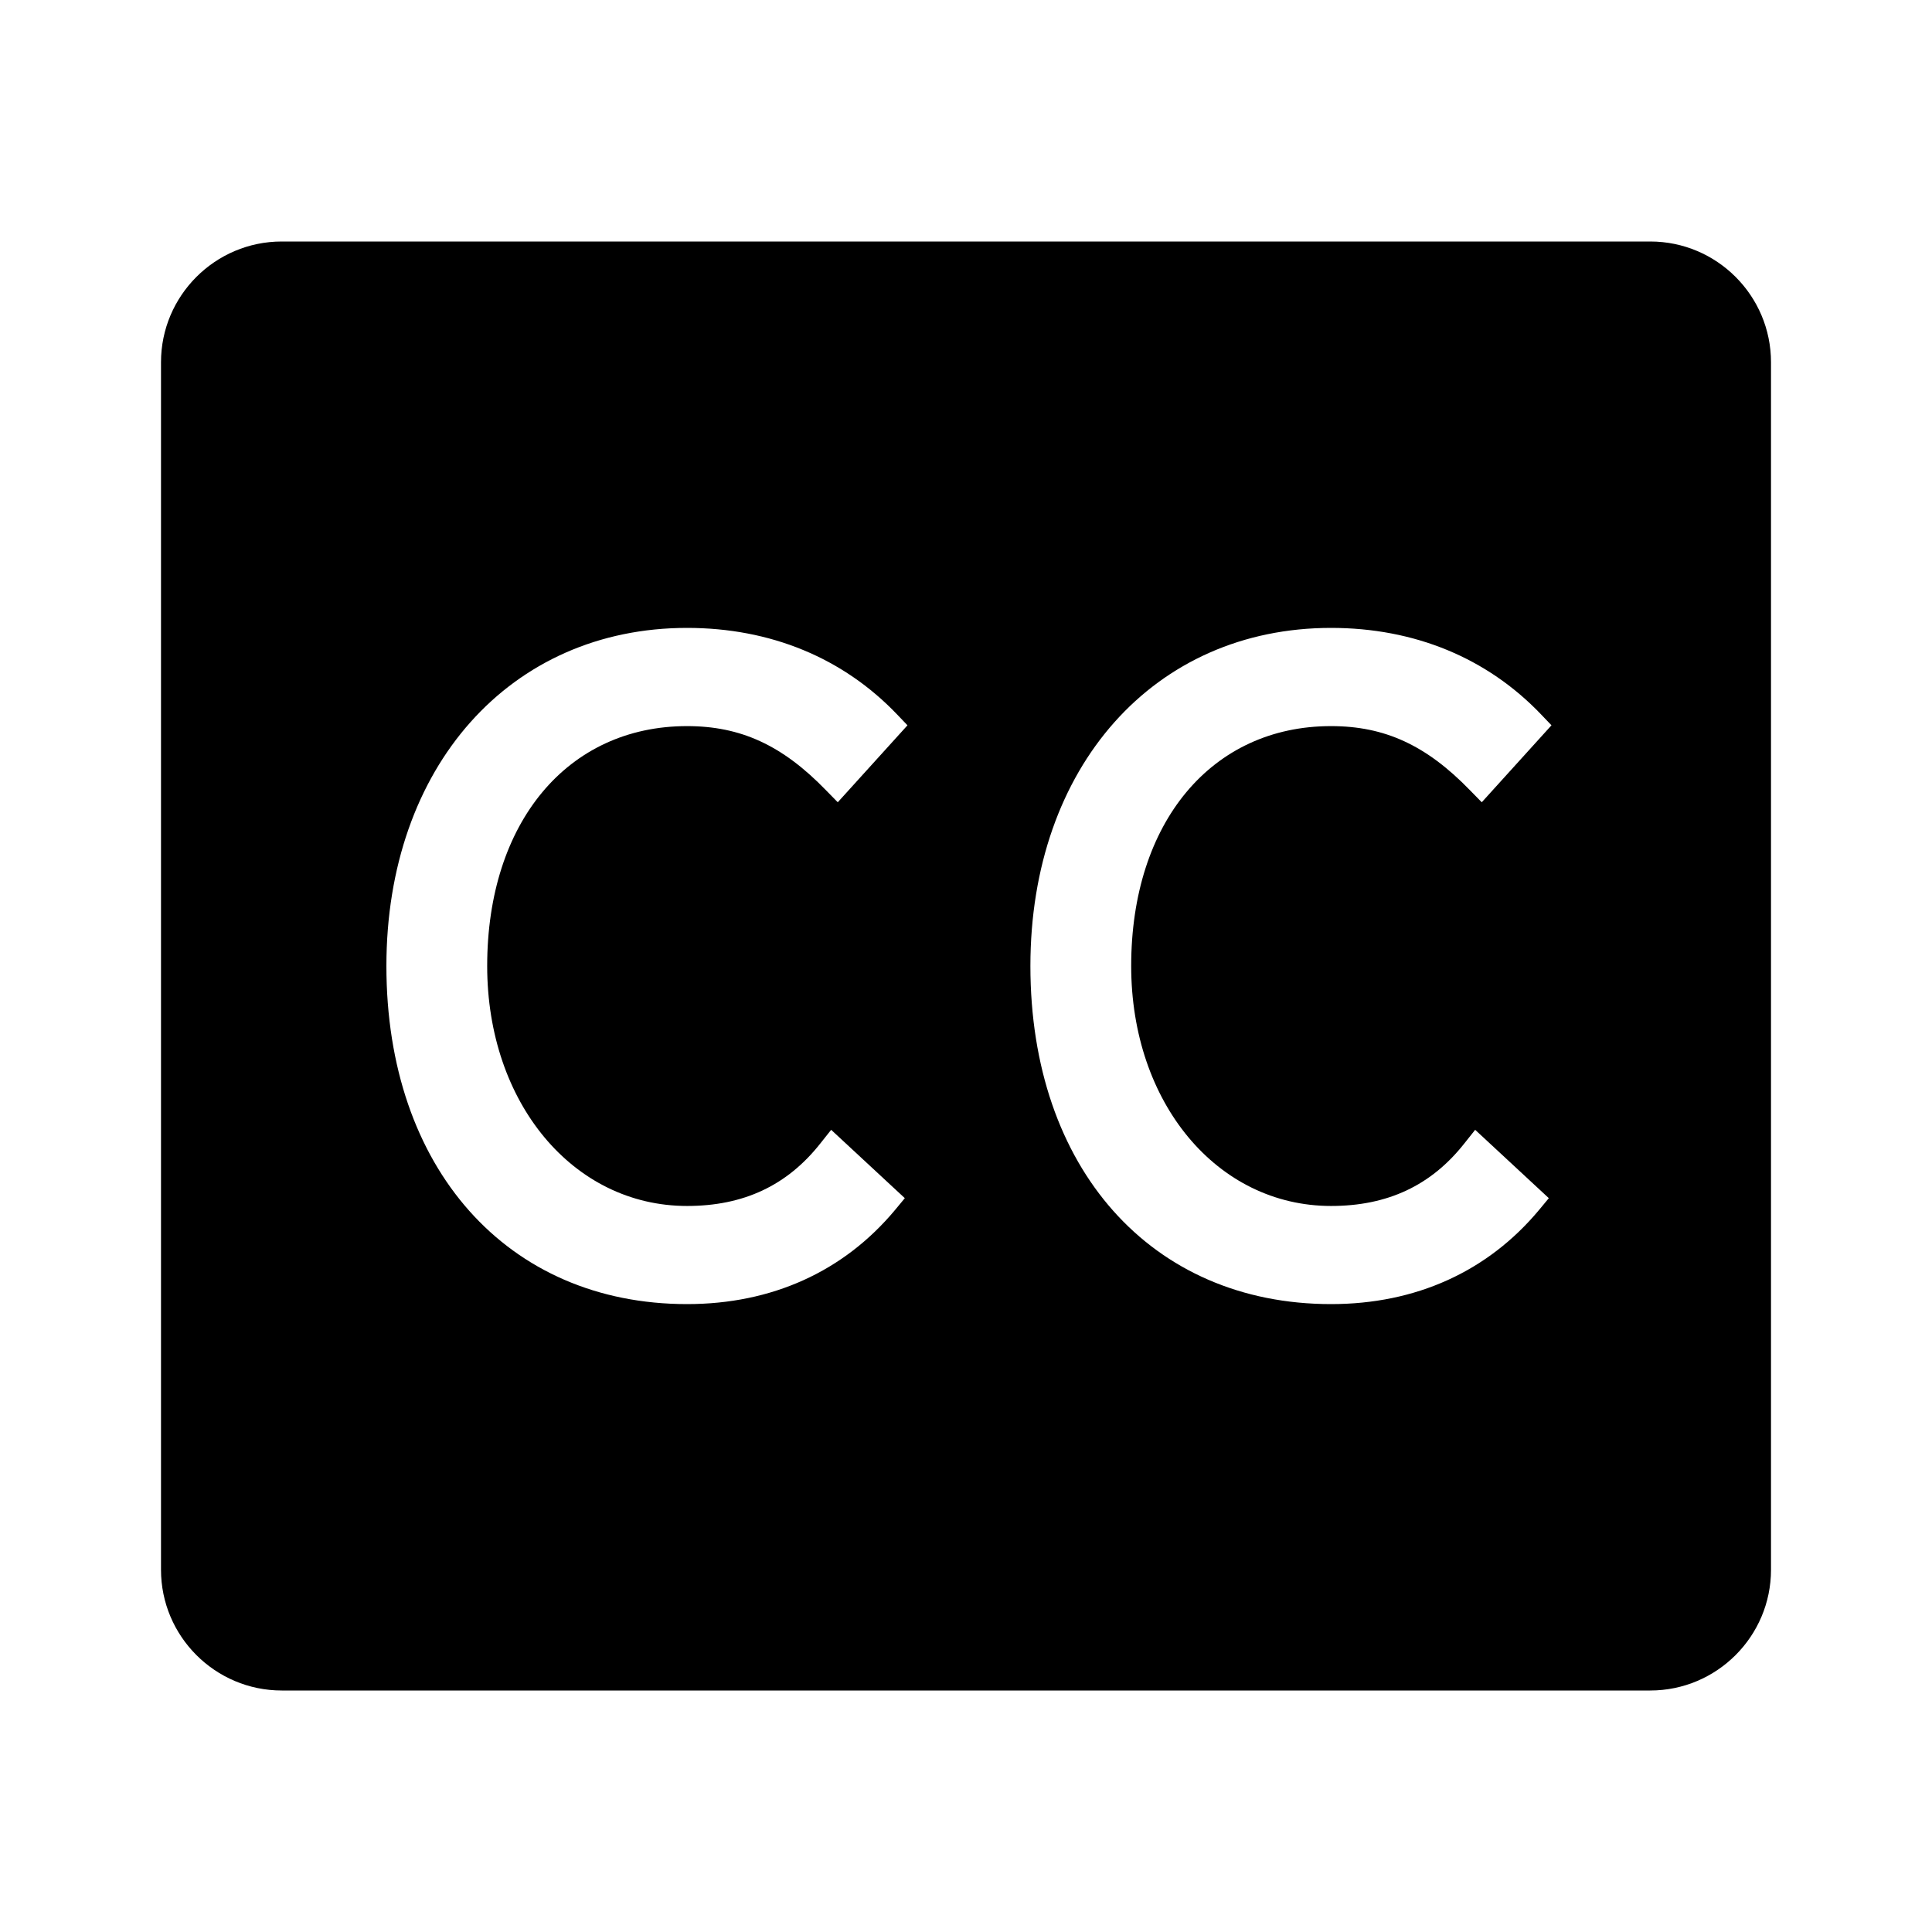
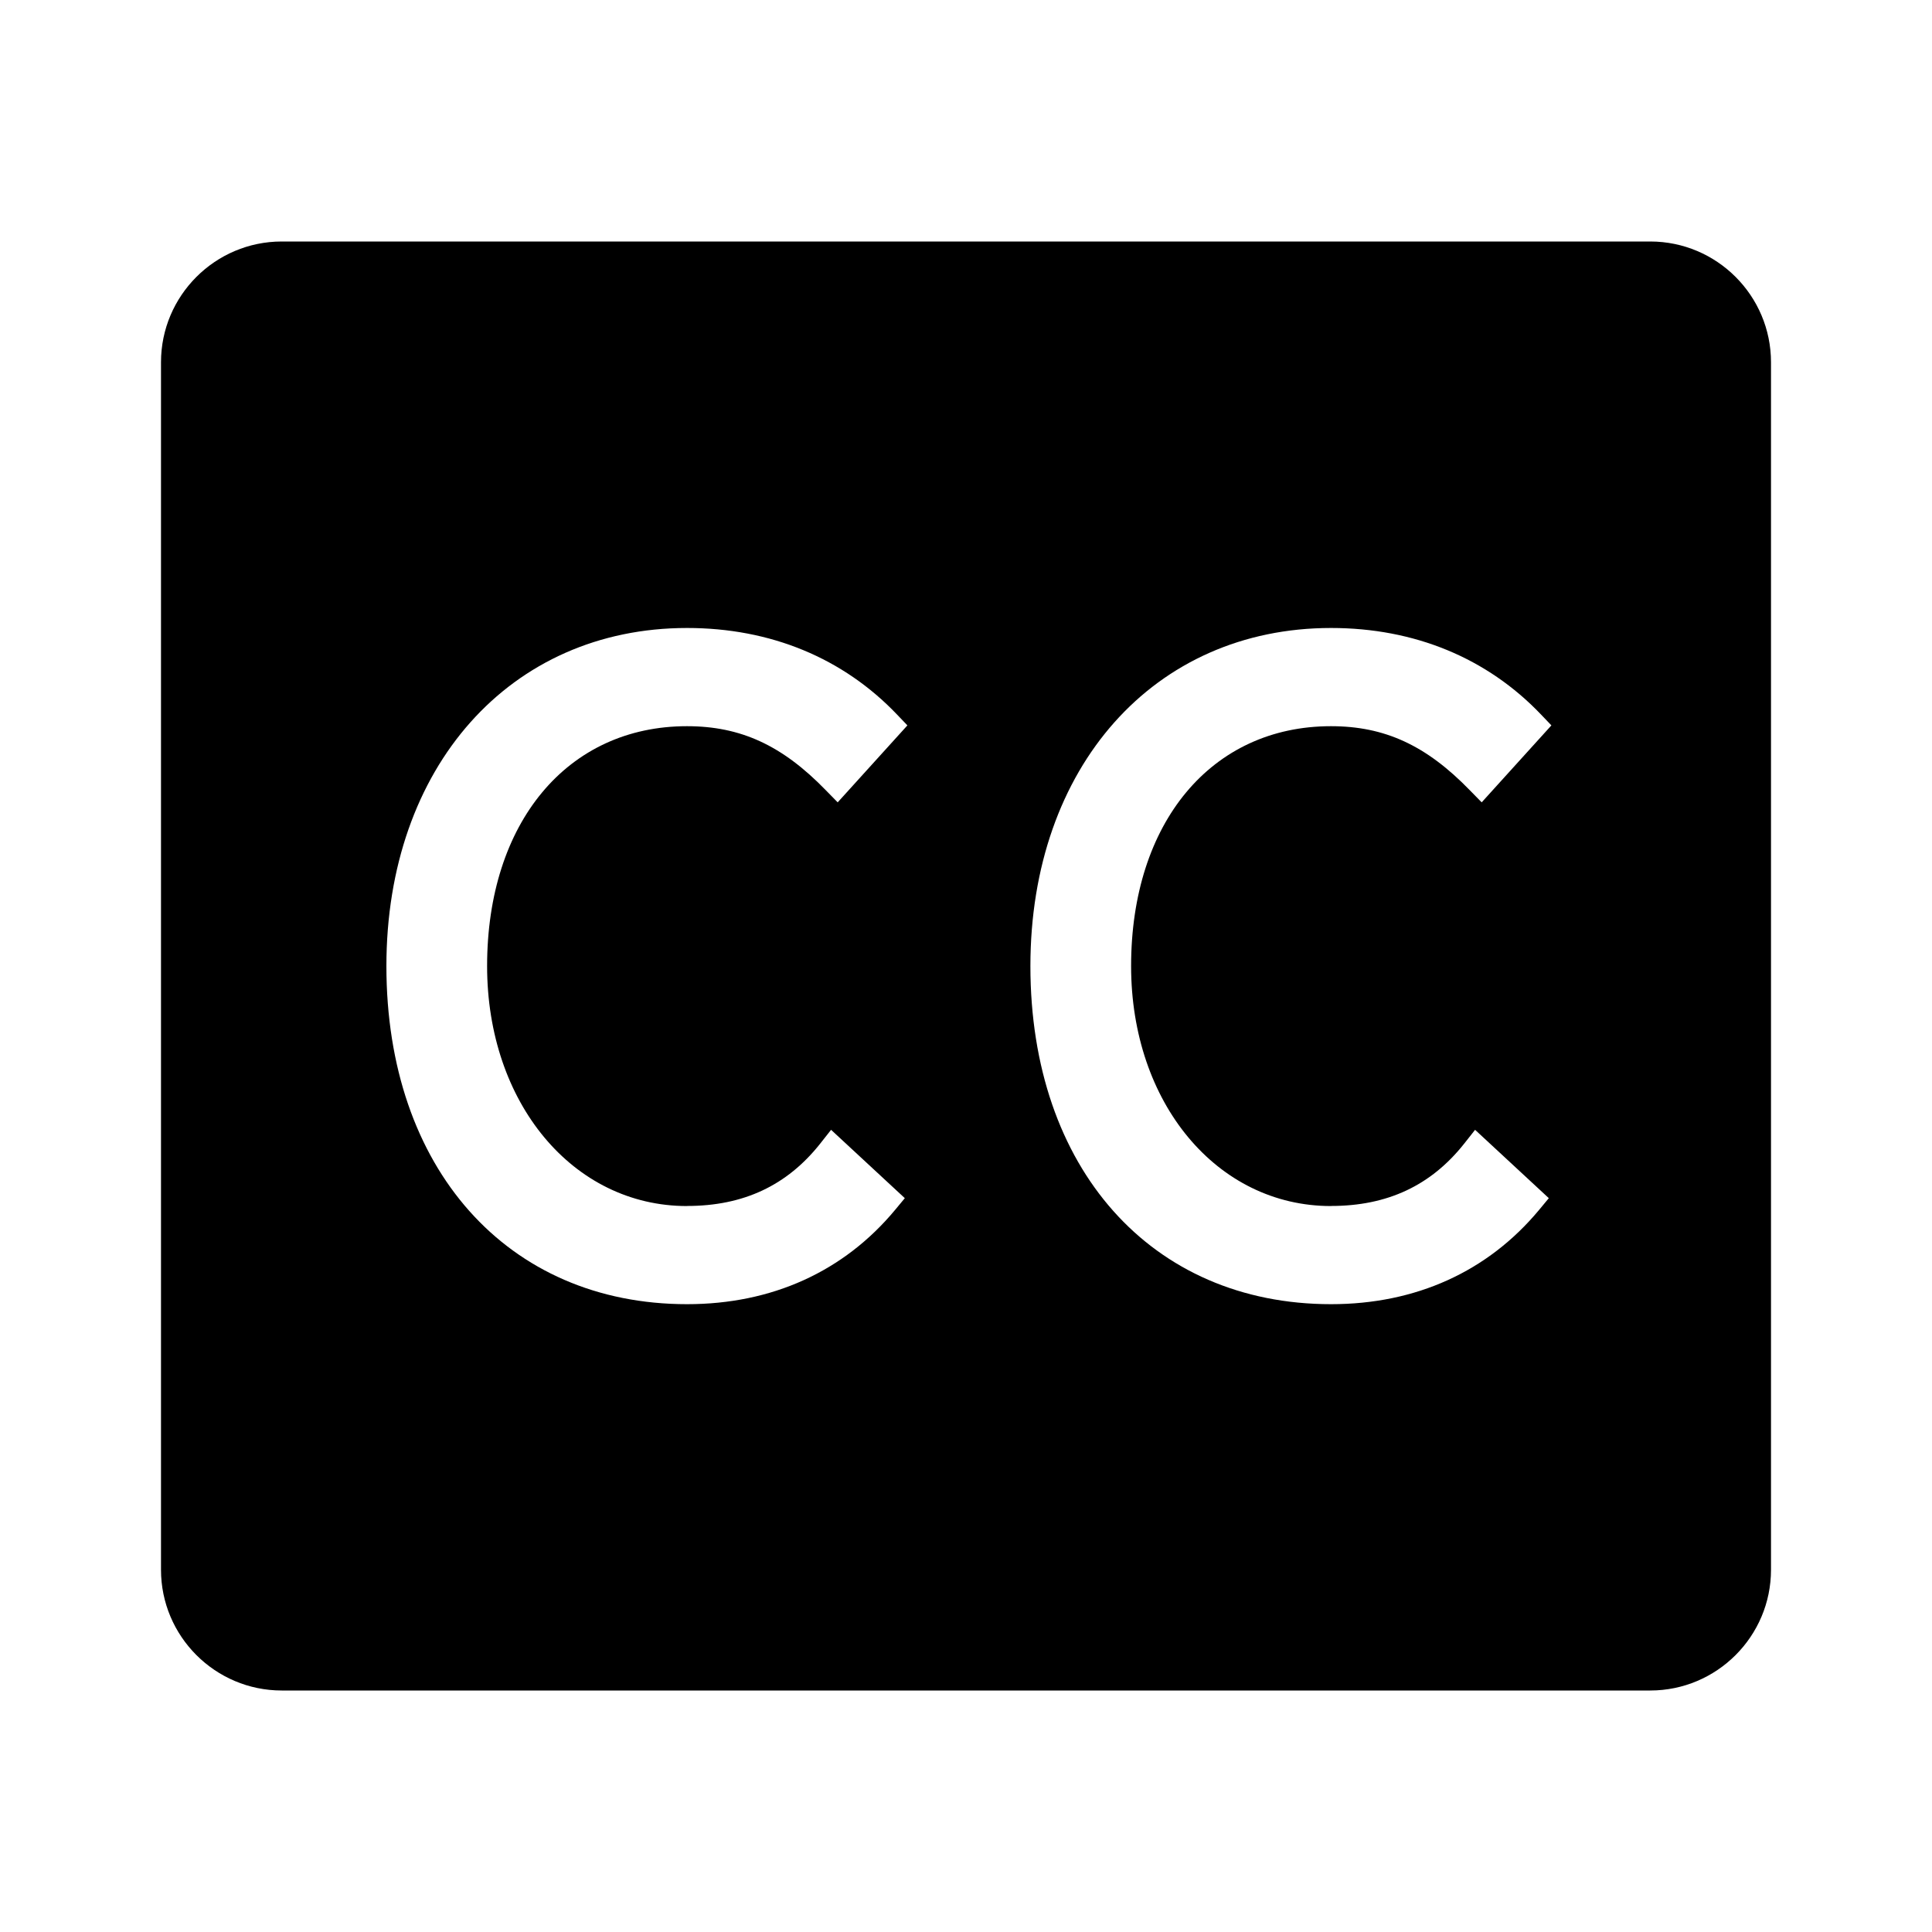
- <svg xmlns="http://www.w3.org/2000/svg" viewBox="0 0 24 24">
-   <path d="M20.5 3h-17C2.673 3 2 3.673 2 4.5v15c0 .827.673 1.5 1.5 1.5h17c.827 0 1.5-.673 1.5-1.5v-15c0-.827-.673-1.5-1.5-1.5zM8.535 14.981c.7 0 1.242-.253 1.655-.776l.135-.17.915.849-.12.145c-.638.766-1.531 1.171-2.585 1.171C6.301 16.2 4.8 14.512 4.8 12c0-2.473 1.536-4.2 3.735-4.2 1.035 0 1.938.372 2.61 1.076l.128.134-.866.956-.15-.153c-.54-.556-1.056-.793-1.722-.793-1.485 0-2.483 1.197-2.483 2.98 0 1.7 1.068 2.981 2.483 2.981zm8 0c.7 0 1.242-.253 1.655-.776l.135-.17.915.849-.12.145c-.638.766-1.531 1.171-2.585 1.171-2.234 0-3.735-1.688-3.735-4.2 0-2.473 1.536-4.2 3.735-4.2 1.035 0 1.938.372 2.61 1.076l.128.134-.866.956-.15-.153c-.54-.556-1.056-.793-1.722-.793-1.485 0-2.483 1.197-2.483 2.98 0 1.7 1.068 2.981 2.483 2.981z" />
+ <svg xmlns="http://www.w3.org/2000/svg" id="icons" viewBox="0 0 24 24">
+   <defs>
+     <style>.cls-1{fill:none;}.cls-1,.cls-2{stroke-width:0px;}.cls-2{fill:#000;}</style>
+   </defs>
+   <rect class="cls-1" width="24" height="24" />
+   <path class="cls-2" d="M20.5,3H3.5c-.827,0-1.5.673-1.5,1.5v15c0,.827.673,1.5,1.5,1.5h17c.827,0,1.5-.673,1.5-1.5V4.5c0-.827-.673-1.5-1.5-1.5ZM8.535,14.981c.7,0,1.242-.254,1.655-.776l.134-.17.916.849-.121.146c-.637.766-1.53,1.171-2.584,1.171-2.234,0-3.735-1.688-3.735-4.2,0-2.473,1.536-4.2,3.735-4.2,1.035,0,1.938.372,2.609,1.076l.128.134-.866.956-.149-.152c-.541-.557-1.057-.794-1.723-.794-1.485,0-2.483,1.197-2.483,2.98,0,1.7,1.067,2.981,2.483,2.981ZM16.535,14.981c.7,0,1.242-.254,1.655-.776l.134-.17.916.849-.121.146c-.637.766-1.53,1.171-2.584,1.171-2.234,0-3.735-1.688-3.735-4.2,0-2.473,1.536-4.2,3.735-4.2,1.035,0,1.938.372,2.609,1.076l.128.134-.866.956-.149-.152c-.541-.557-1.057-.794-1.723-.794-1.485,0-2.483,1.197-2.483,2.98,0,1.7,1.067,2.981,2.483,2.981Z" />
</svg>
